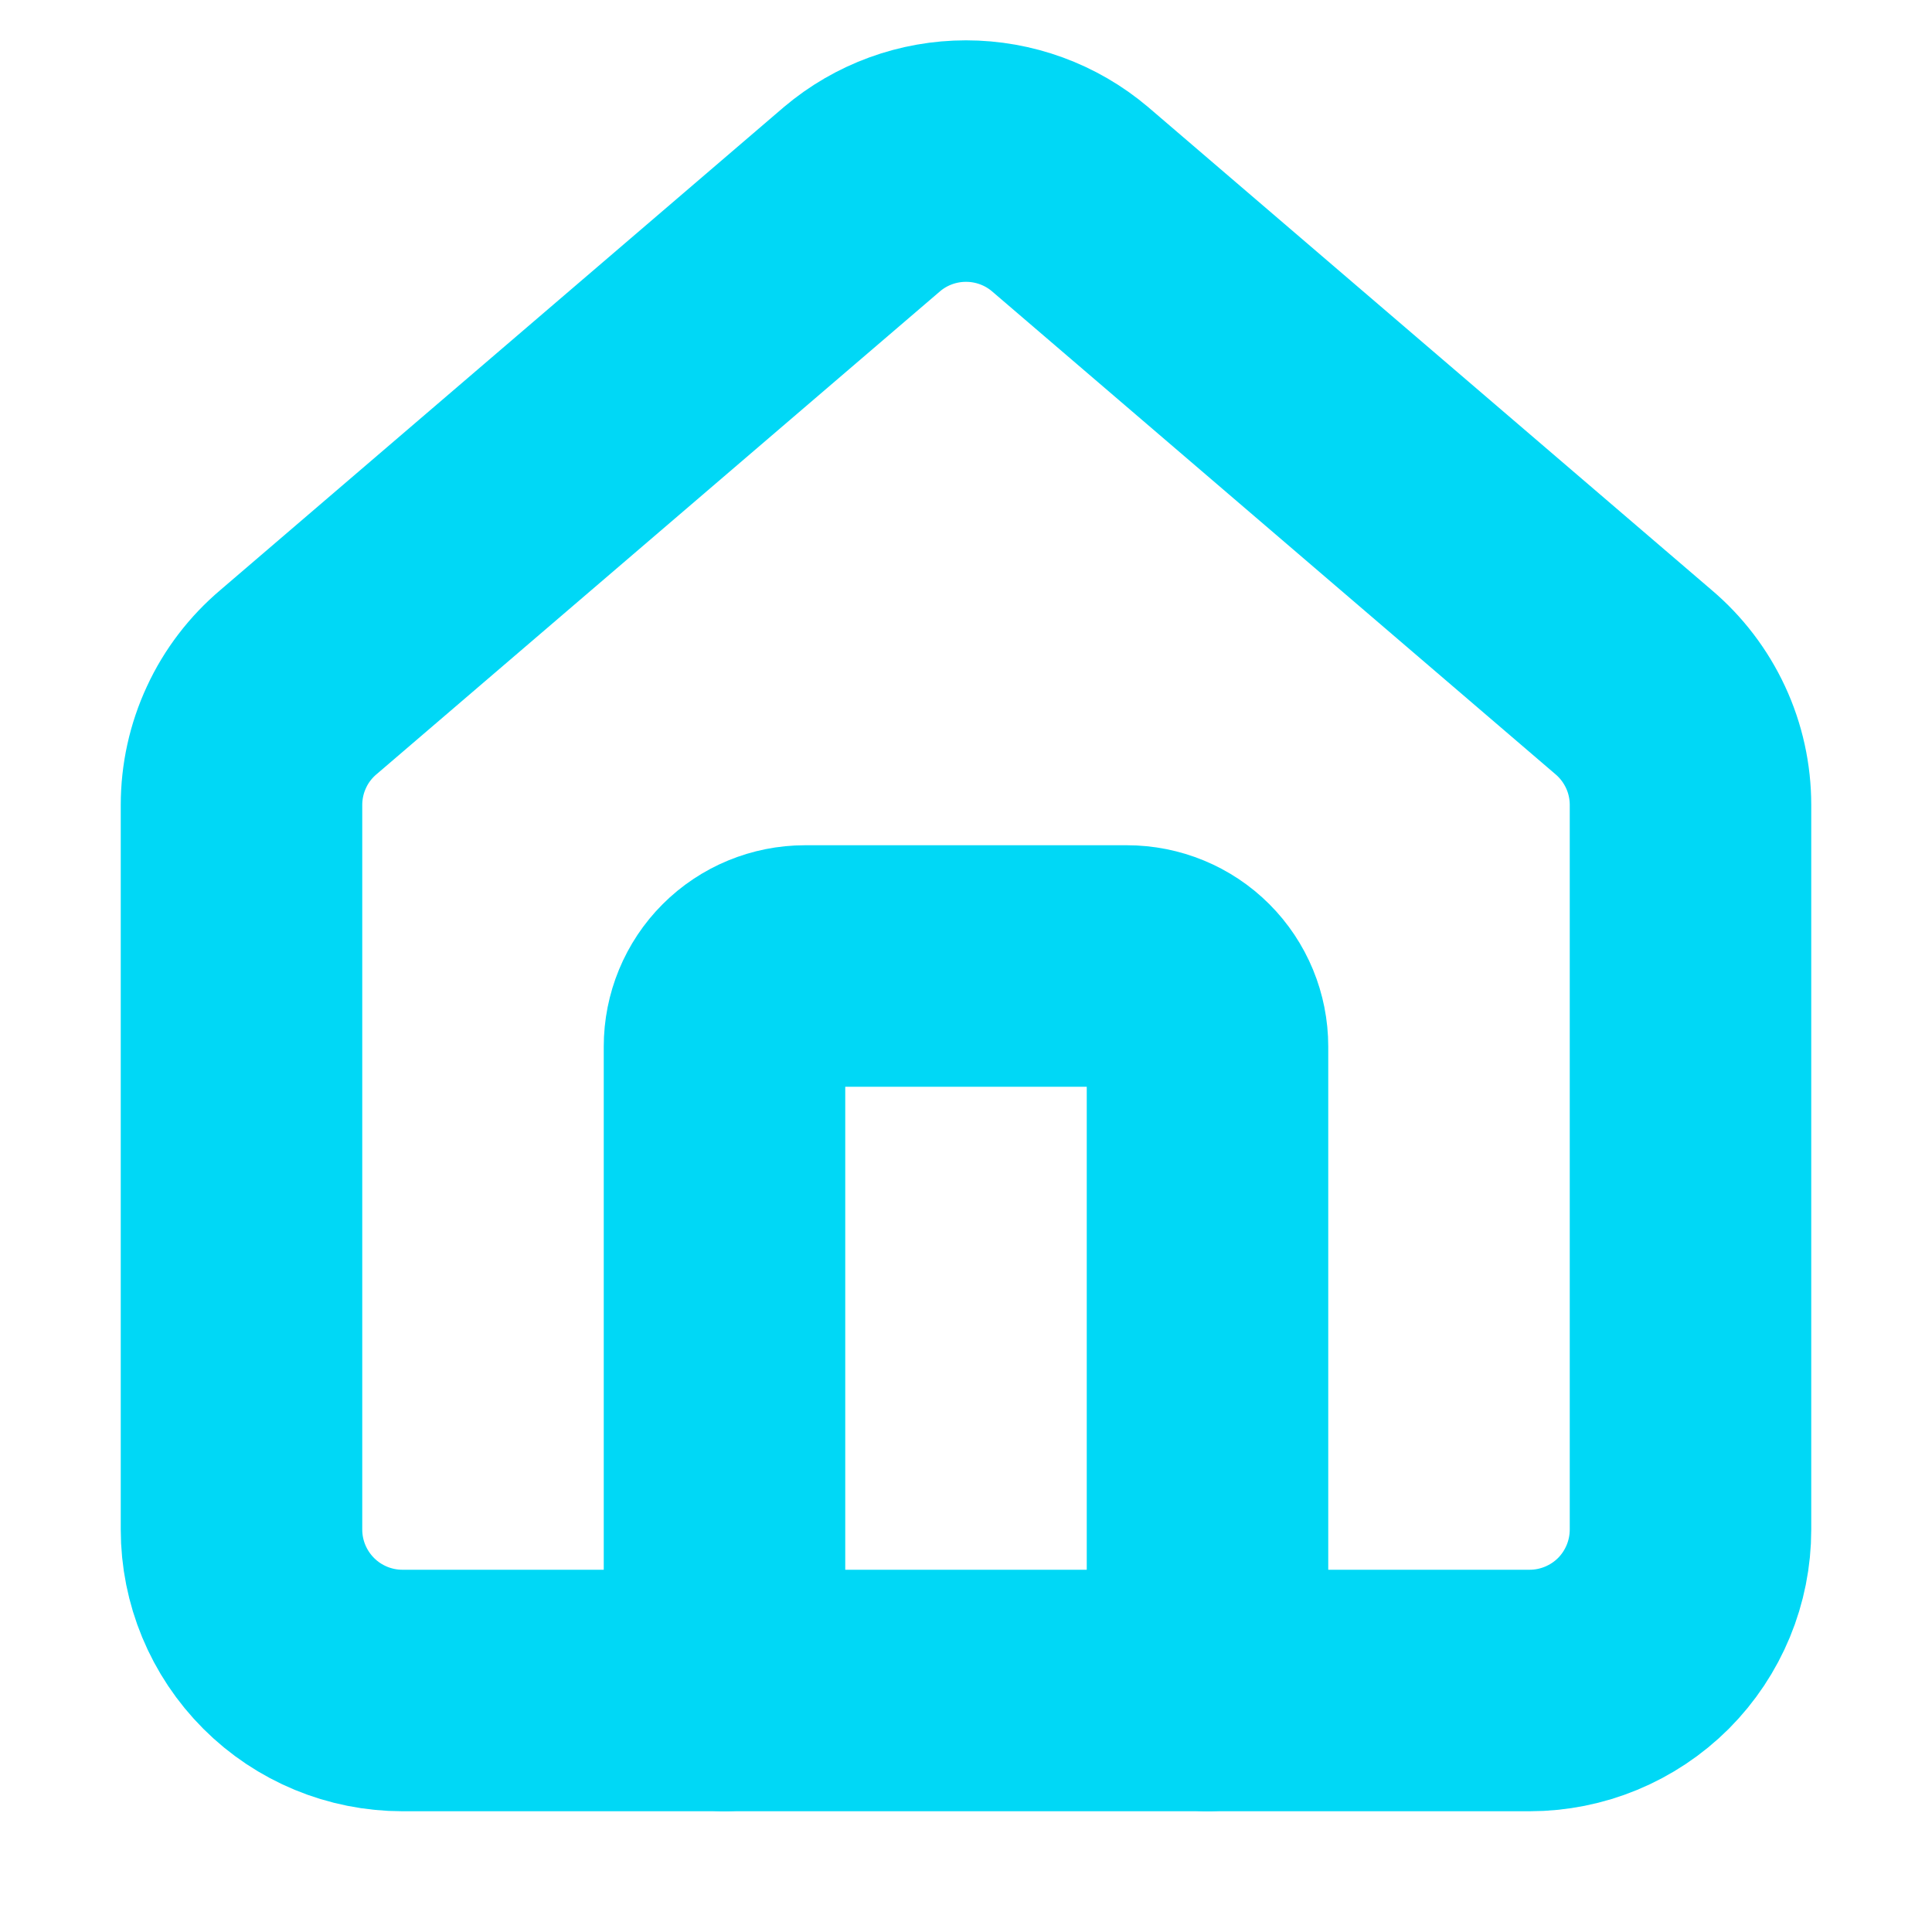
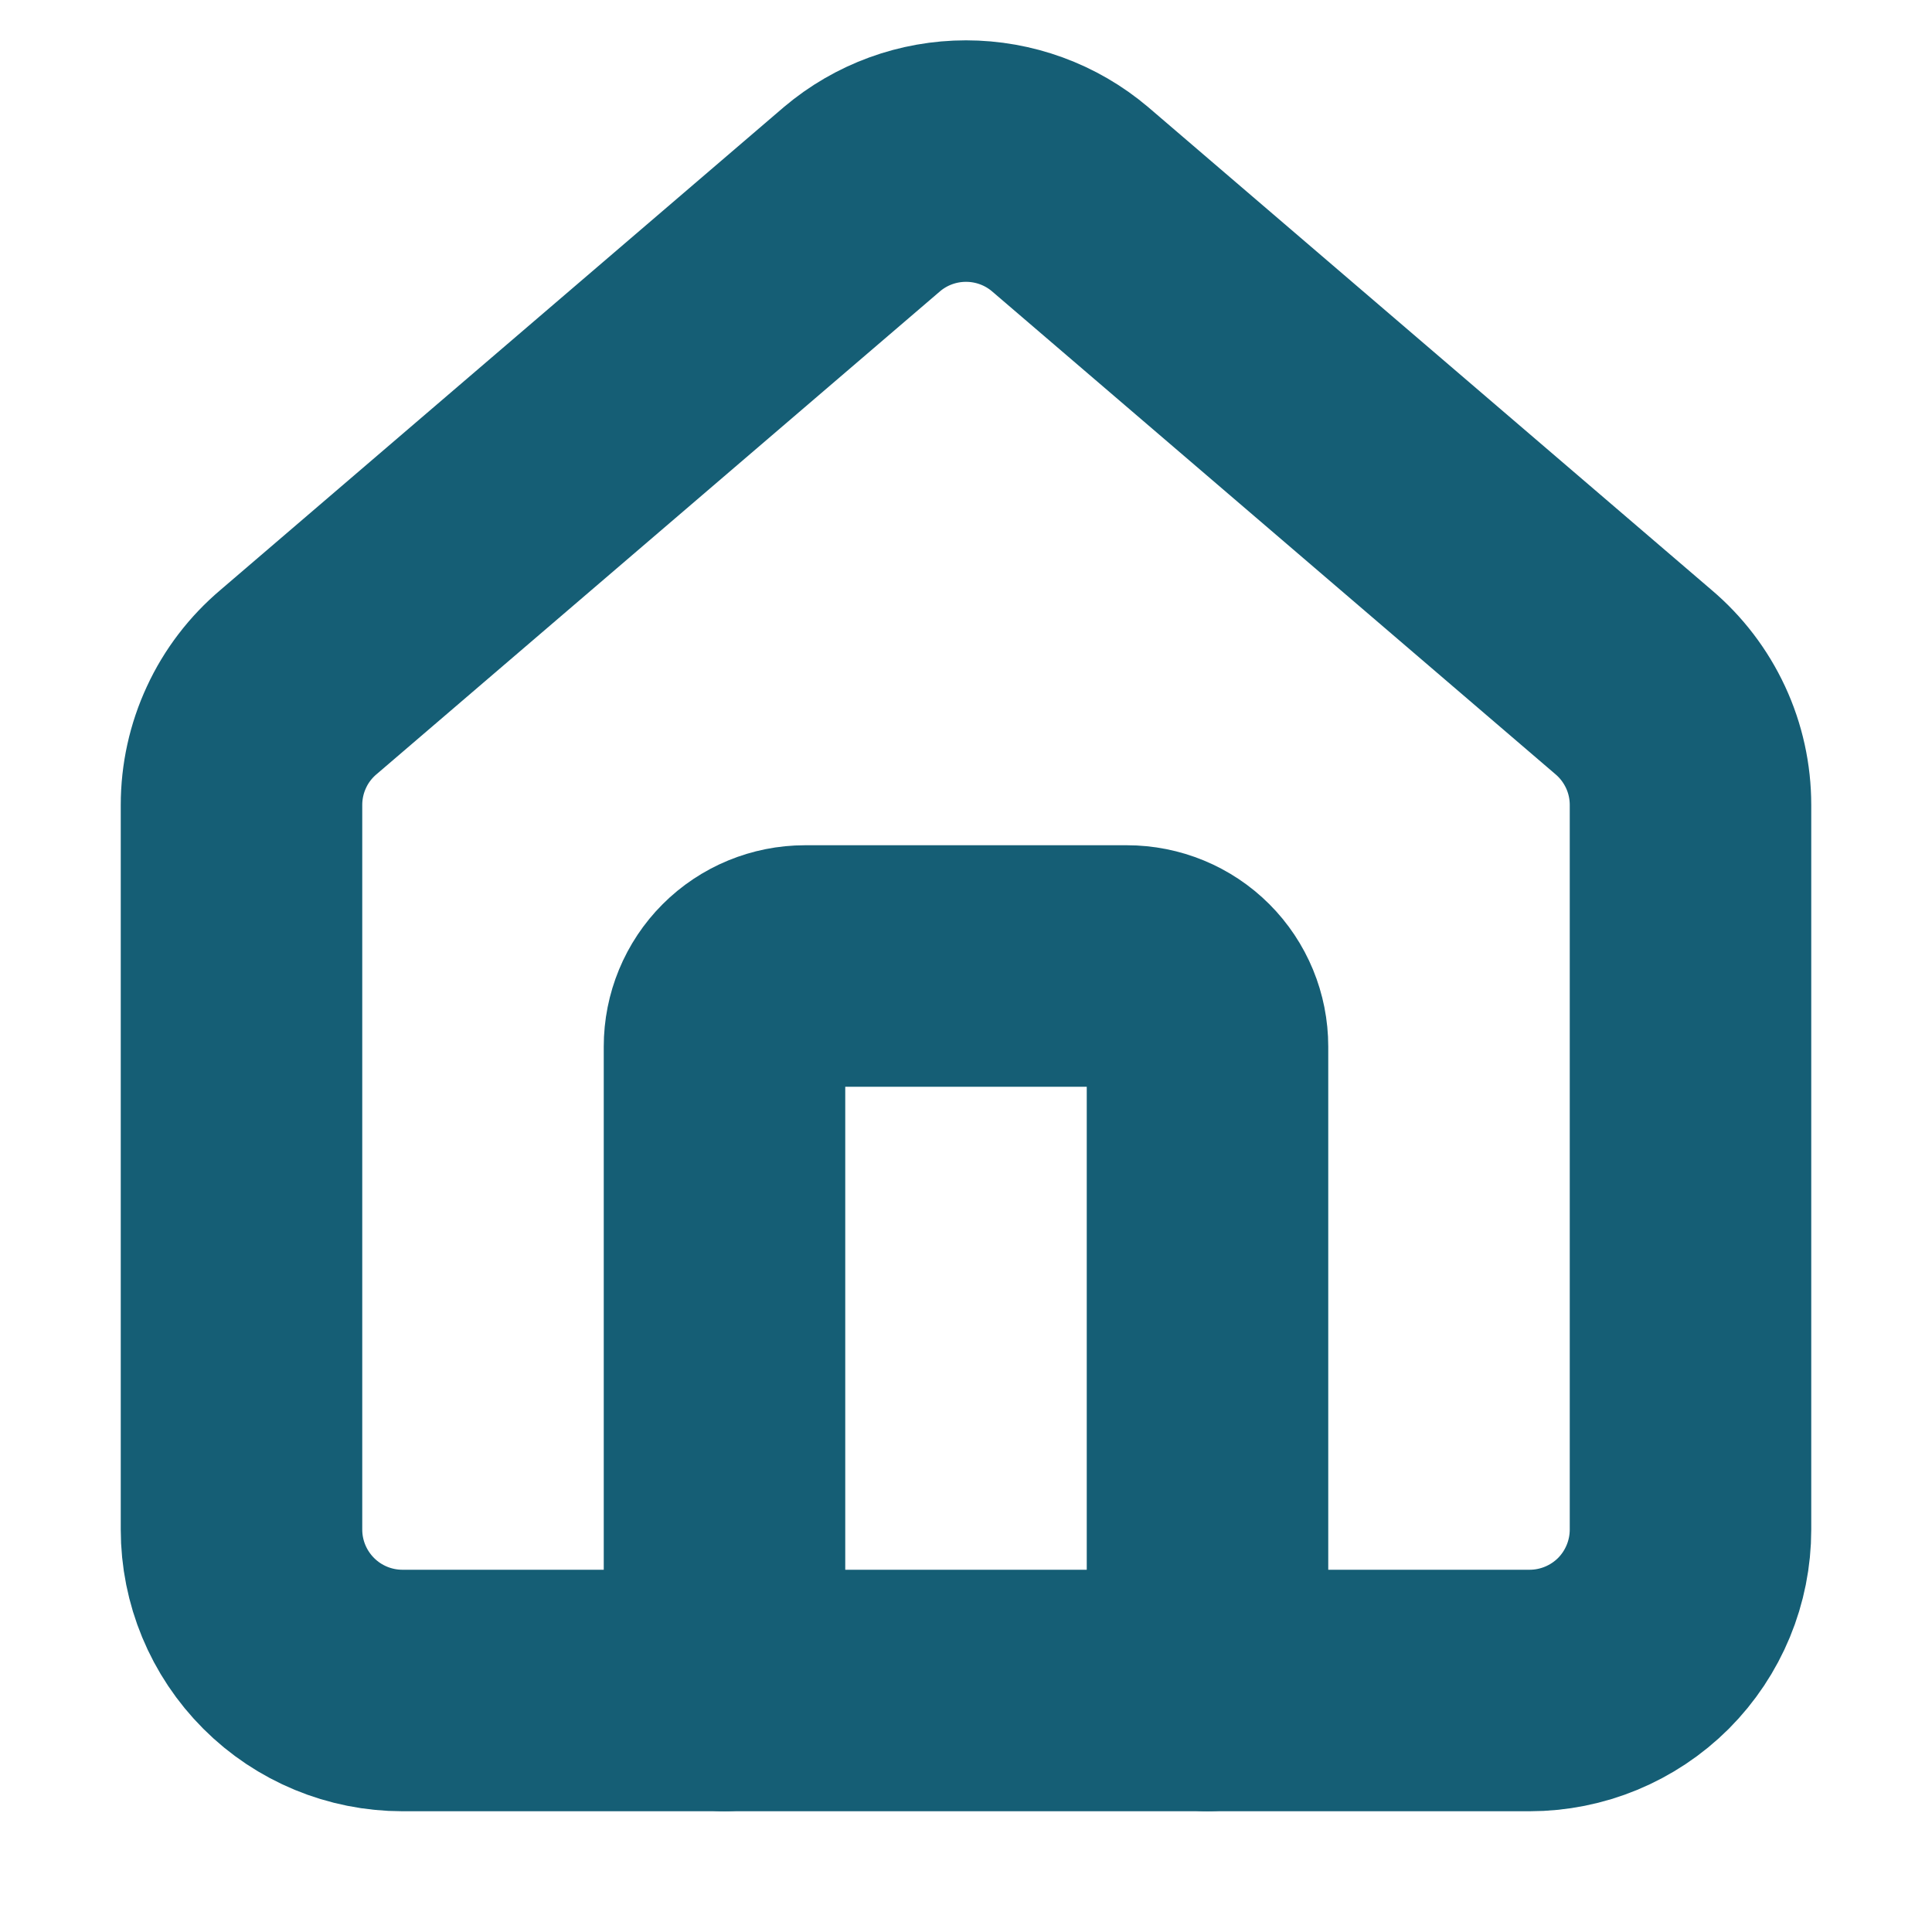
<svg xmlns="http://www.w3.org/2000/svg" preserveAspectRatio="none" overflow="visible" style="display: block;" width="16" height="16" viewBox="0 0 16 16" fill="none">
  <g id="house">
-     <path id="Vector" d="M10 14V8.667C10 8.49 9.93 8.32 9.805 8.195C9.68 8.07 9.51 8 9.333 8H6.667C6.49 8 6.32 8.07 6.195 8.195C6.07 8.32 6 8.49 6 8.667V14" stroke="#00D8F6" stroke-width="2" stroke-linecap="round" stroke-linejoin="round" />
-     <path id="Vector_2" d="M2 6.667C2 6.473 2.042 6.281 2.124 6.105C2.205 5.929 2.325 5.773 2.473 5.648L7.139 1.649C7.38 1.445 7.685 1.334 8 1.334C8.315 1.334 8.62 1.445 8.861 1.649L13.527 5.648C13.675 5.773 13.794 5.929 13.876 6.105C13.958 6.281 14 6.473 14 6.667V12.667C14 13.02 13.86 13.359 13.61 13.61C13.359 13.86 13.02 14 12.667 14H3.333C2.98 14 2.641 13.86 2.391 13.61C2.14 13.359 2 13.02 2 12.667V6.667Z" stroke="#00D8F6" stroke-width="2" stroke-linecap="round" stroke-linejoin="round" />
+     <path id="Vector" d="M10 14V8.667C10 8.49 9.93 8.32 9.805 8.195C9.68 8.07 9.51 8 9.333 8H6.667C6.49 8 6.32 8.07 6.195 8.195C6.07 8.32 6 8.49 6 8.667V14" stroke="#155E75" stroke-width="2" stroke-linecap="round" stroke-linejoin="round" />
+     <path id="Vector_2" d="M2 6.667C2 6.473 2.042 6.281 2.124 6.105C2.205 5.929 2.325 5.773 2.473 5.648L7.139 1.649C7.38 1.445 7.685 1.334 8 1.334C8.315 1.334 8.62 1.445 8.861 1.649L13.527 5.648C13.675 5.773 13.794 5.929 13.876 6.105C13.958 6.281 14 6.473 14 6.667V12.667C14 13.02 13.86 13.359 13.61 13.61C13.359 13.86 13.02 14 12.667 14H3.333C2.98 14 2.641 13.86 2.391 13.61C2.14 13.359 2 13.02 2 12.667V6.667Z" stroke="#155E75" stroke-width="2" stroke-linecap="round" stroke-linejoin="round" />
  </g>
</svg>
